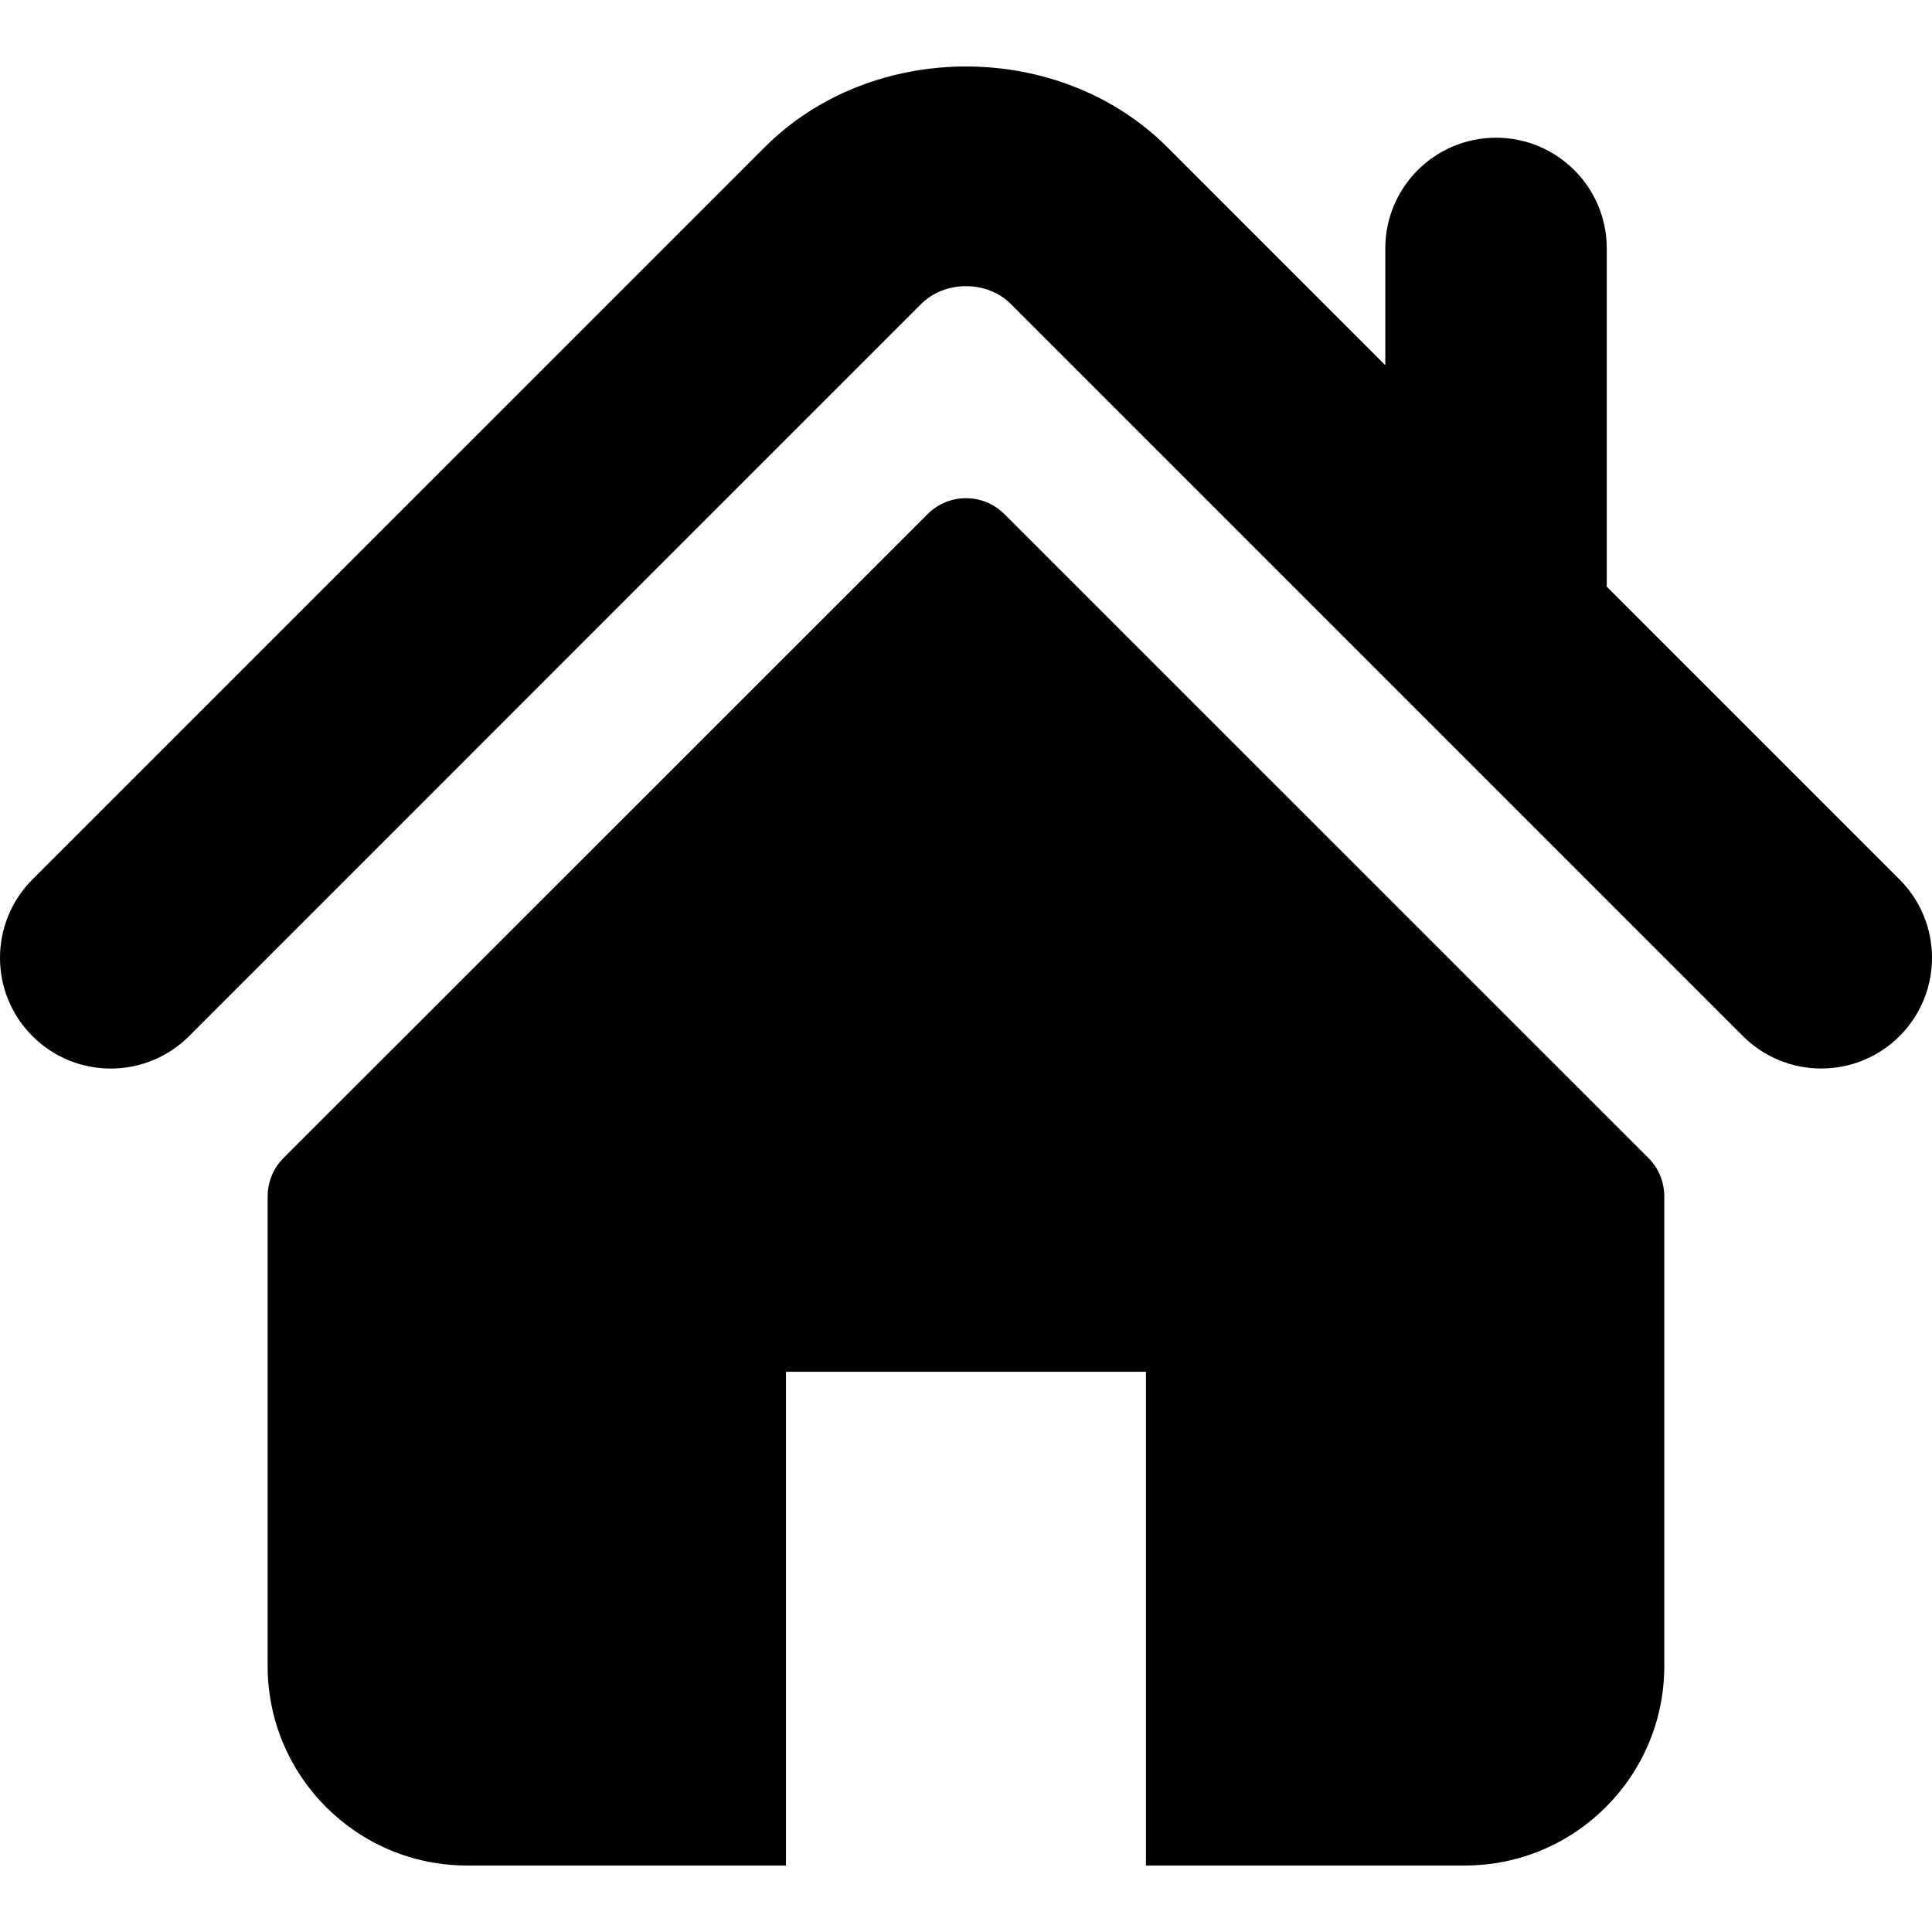
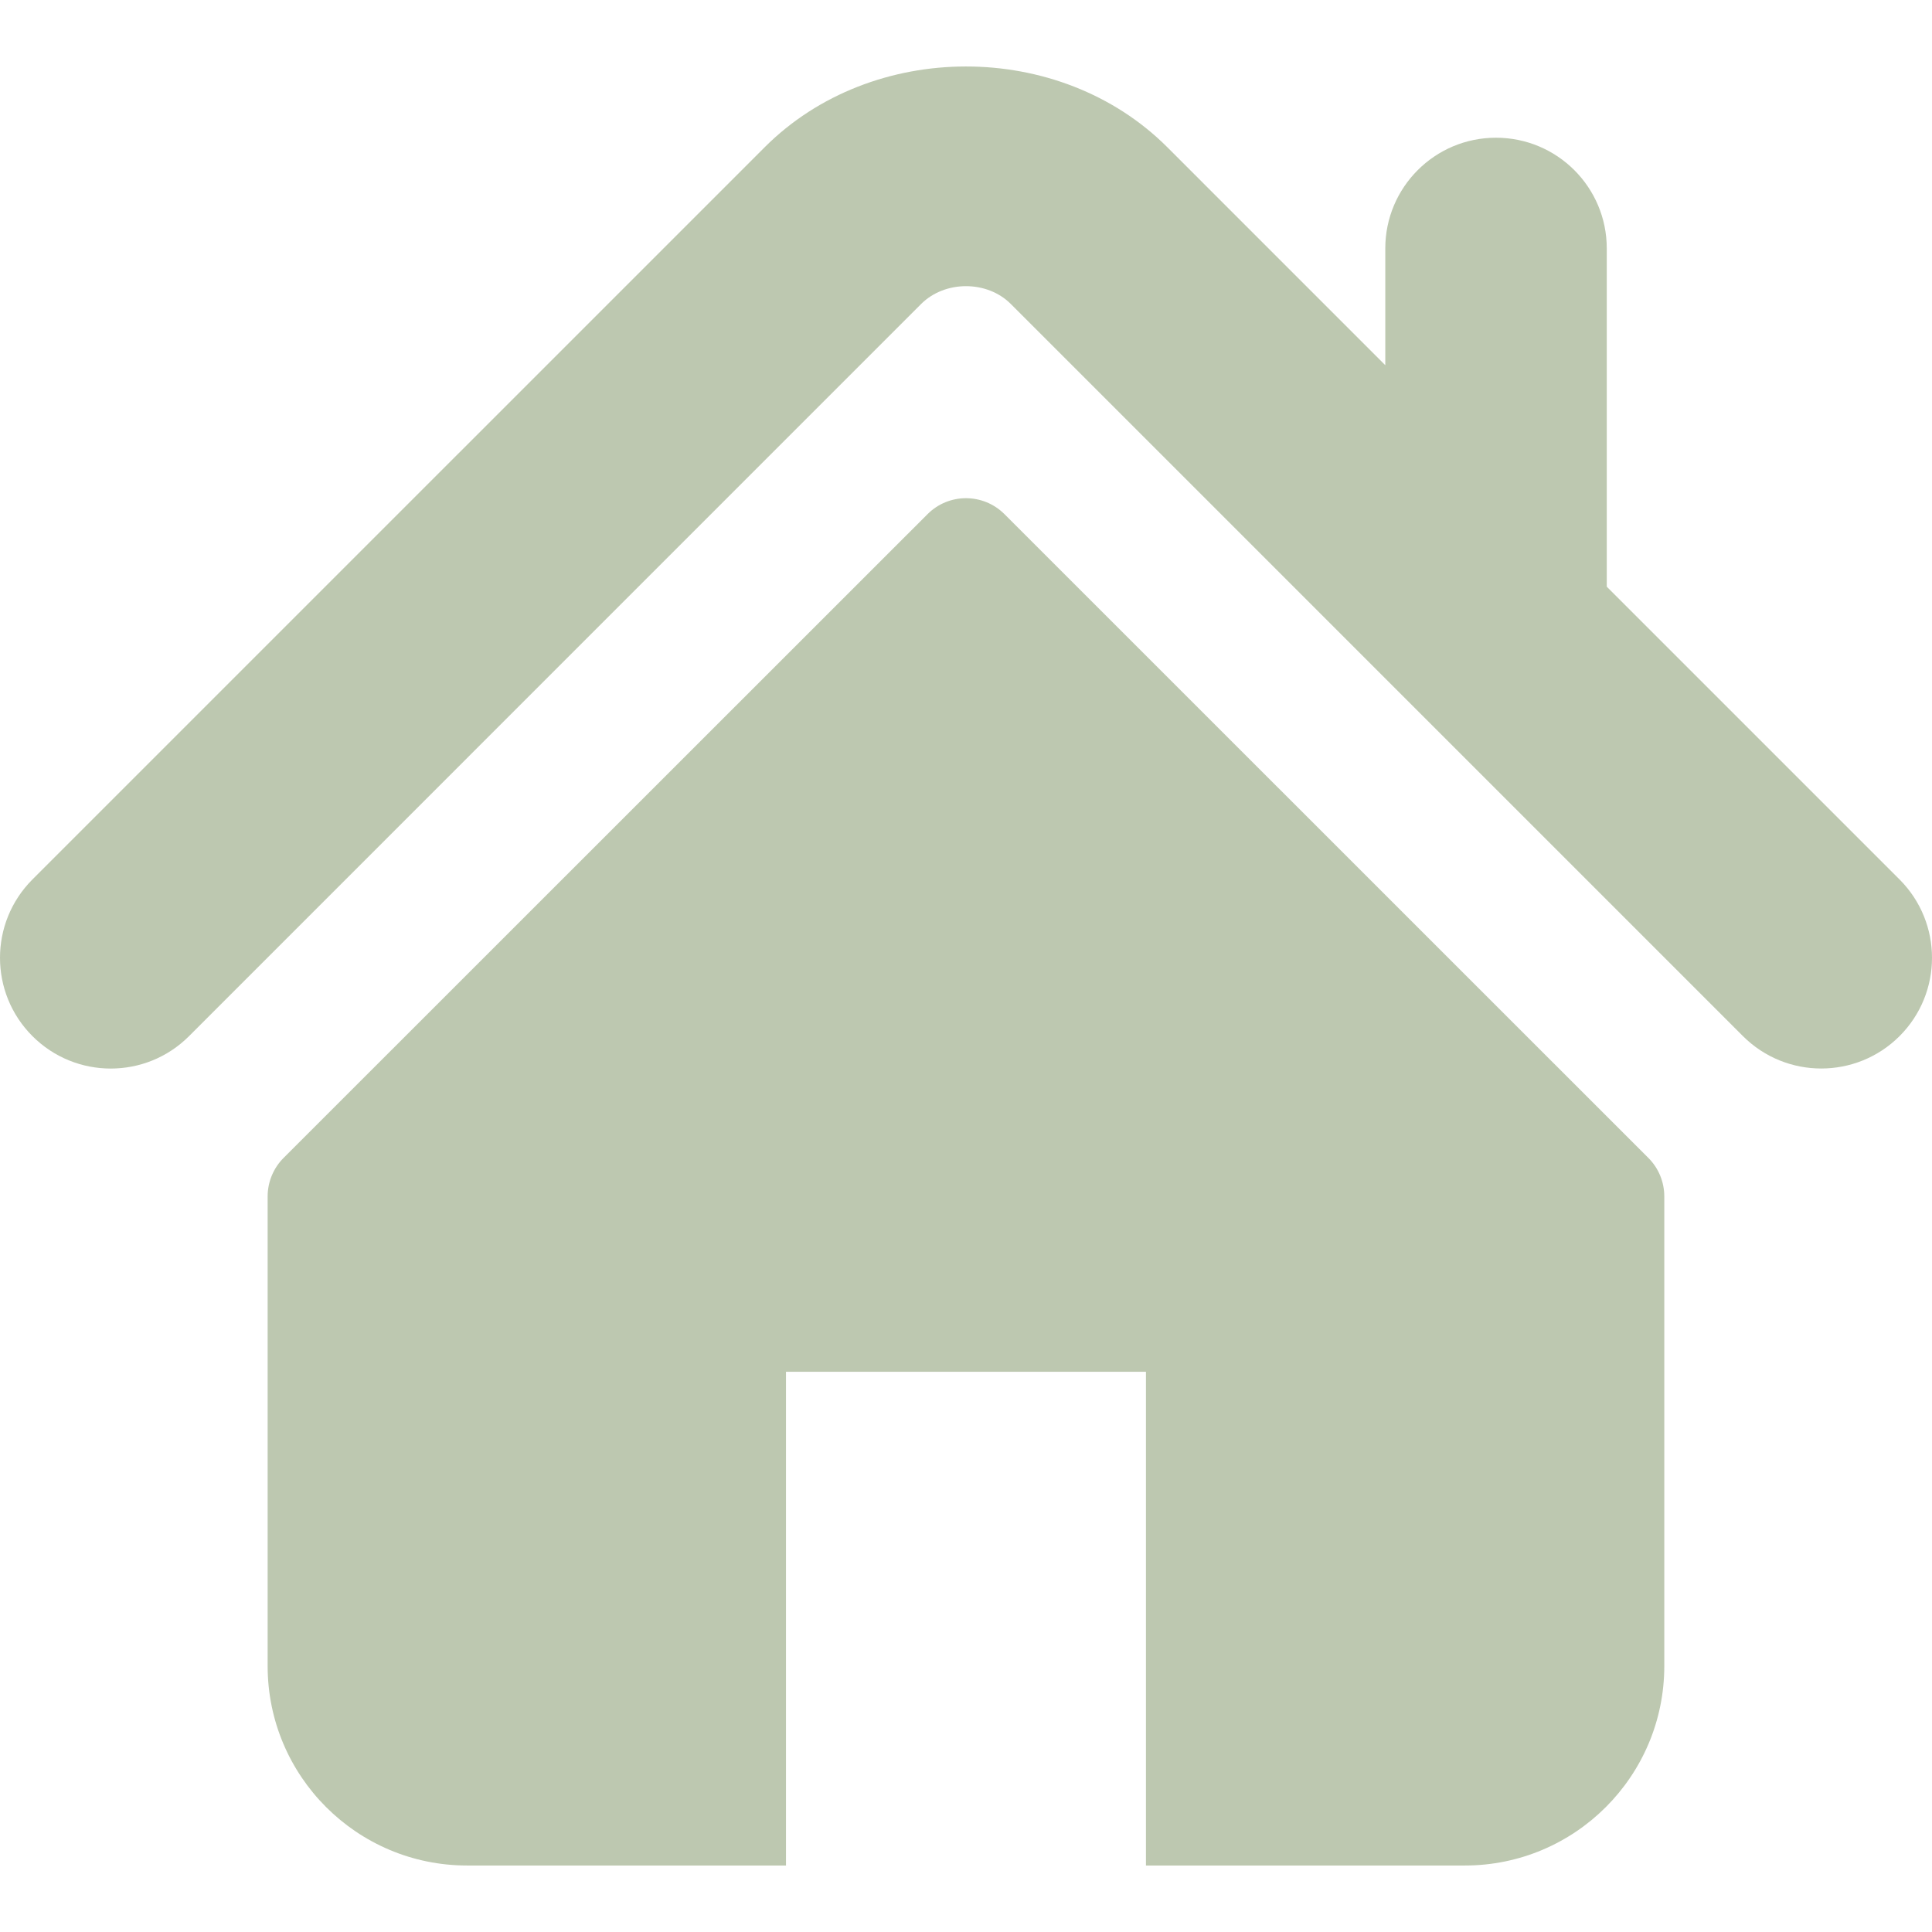
- <svg xmlns="http://www.w3.org/2000/svg" version="1.1" id="Capa_1" x="0px" y="0px" width="40px" height="40px" viewBox="0 0 495.398 495.398" style="enable-background:new 0 0 495.398 495.398;" xml:space="preserve">
+ <svg xmlns="http://www.w3.org/2000/svg" version="1.1" id="Capa_1" x="0px" y="0px" width="30px" height="30px" viewBox="0 0 495.398 495.398" style="enable-background:new 0 0 495.398 495.398;" xml:space="preserve">
  <g>
    <g>
      <g>
-         <path d="M487.083,225.514l-75.08-75.08V63.704c0-15.682-12.708-28.391-28.413-28.391c-15.669,0-28.377,12.709-28.377,28.391     v29.941L299.31,37.74c-27.639-27.624-75.694-27.575-103.27,0.05L8.312,225.514c-11.082,11.104-11.082,29.071,0,40.158     c11.087,11.101,29.089,11.101,40.172,0l187.71-187.729c6.115-6.083,16.893-6.083,22.976-0.018l187.742,187.747     c5.567,5.551,12.825,8.312,20.081,8.312c7.271,0,14.541-2.764,20.091-8.312C498.17,254.586,498.17,236.619,487.083,225.514z" />
-         <path d="M257.561,131.836c-5.454-5.451-14.285-5.451-19.723,0L72.712,296.913c-2.607,2.606-4.085,6.164-4.085,9.877v120.401     c0,28.253,22.908,51.16,51.16,51.16h81.754v-126.61h92.299v126.61h81.755c28.251,0,51.159-22.907,51.159-51.159V306.79     c0-3.713-1.465-7.271-4.085-9.877L257.561,131.836z" />
+         <path style="fill:#bdc8b0;" d="M487.083,225.514l-75.08-75.08V63.704c0-15.682-12.708-28.391-28.413-28.391c-15.669,0-28.377,12.709-28.377,28.391     v29.941L299.31,37.74c-27.639-27.624-75.694-27.575-103.27,0.05L8.312,225.514c-11.082,11.104-11.082,29.071,0,40.158     c11.087,11.101,29.089,11.101,40.172,0l187.71-187.729c6.115-6.083,16.893-6.083,22.976-0.018l187.742,187.747     c5.567,5.551,12.825,8.312,20.081,8.312c7.271,0,14.541-2.764,20.091-8.312C498.17,254.586,498.17,236.619,487.083,225.514z" />
+         <path style="fill:#bdc8b0;" d="M257.561,131.836c-5.454-5.451-14.285-5.451-19.723,0L72.712,296.913c-2.607,2.606-4.085,6.164-4.085,9.877v120.401     c0,28.253,22.908,51.16,51.16,51.16h81.754v-126.61h92.299v126.61h81.755c28.251,0,51.159-22.907,51.159-51.159V306.79     c0-3.713-1.465-7.271-4.085-9.877L257.561,131.836z" />
      </g>
    </g>
  </g>
  <g>
</g>
  <g>
</g>
  <g>
</g>
  <g>
</g>
  <g>
</g>
  <g>
</g>
  <g>
</g>
  <g>
</g>
  <g>
</g>
  <g>
</g>
  <g>
</g>
  <g>
</g>
  <g>
</g>
  <g>
</g>
  <g>
</g>
</svg>
